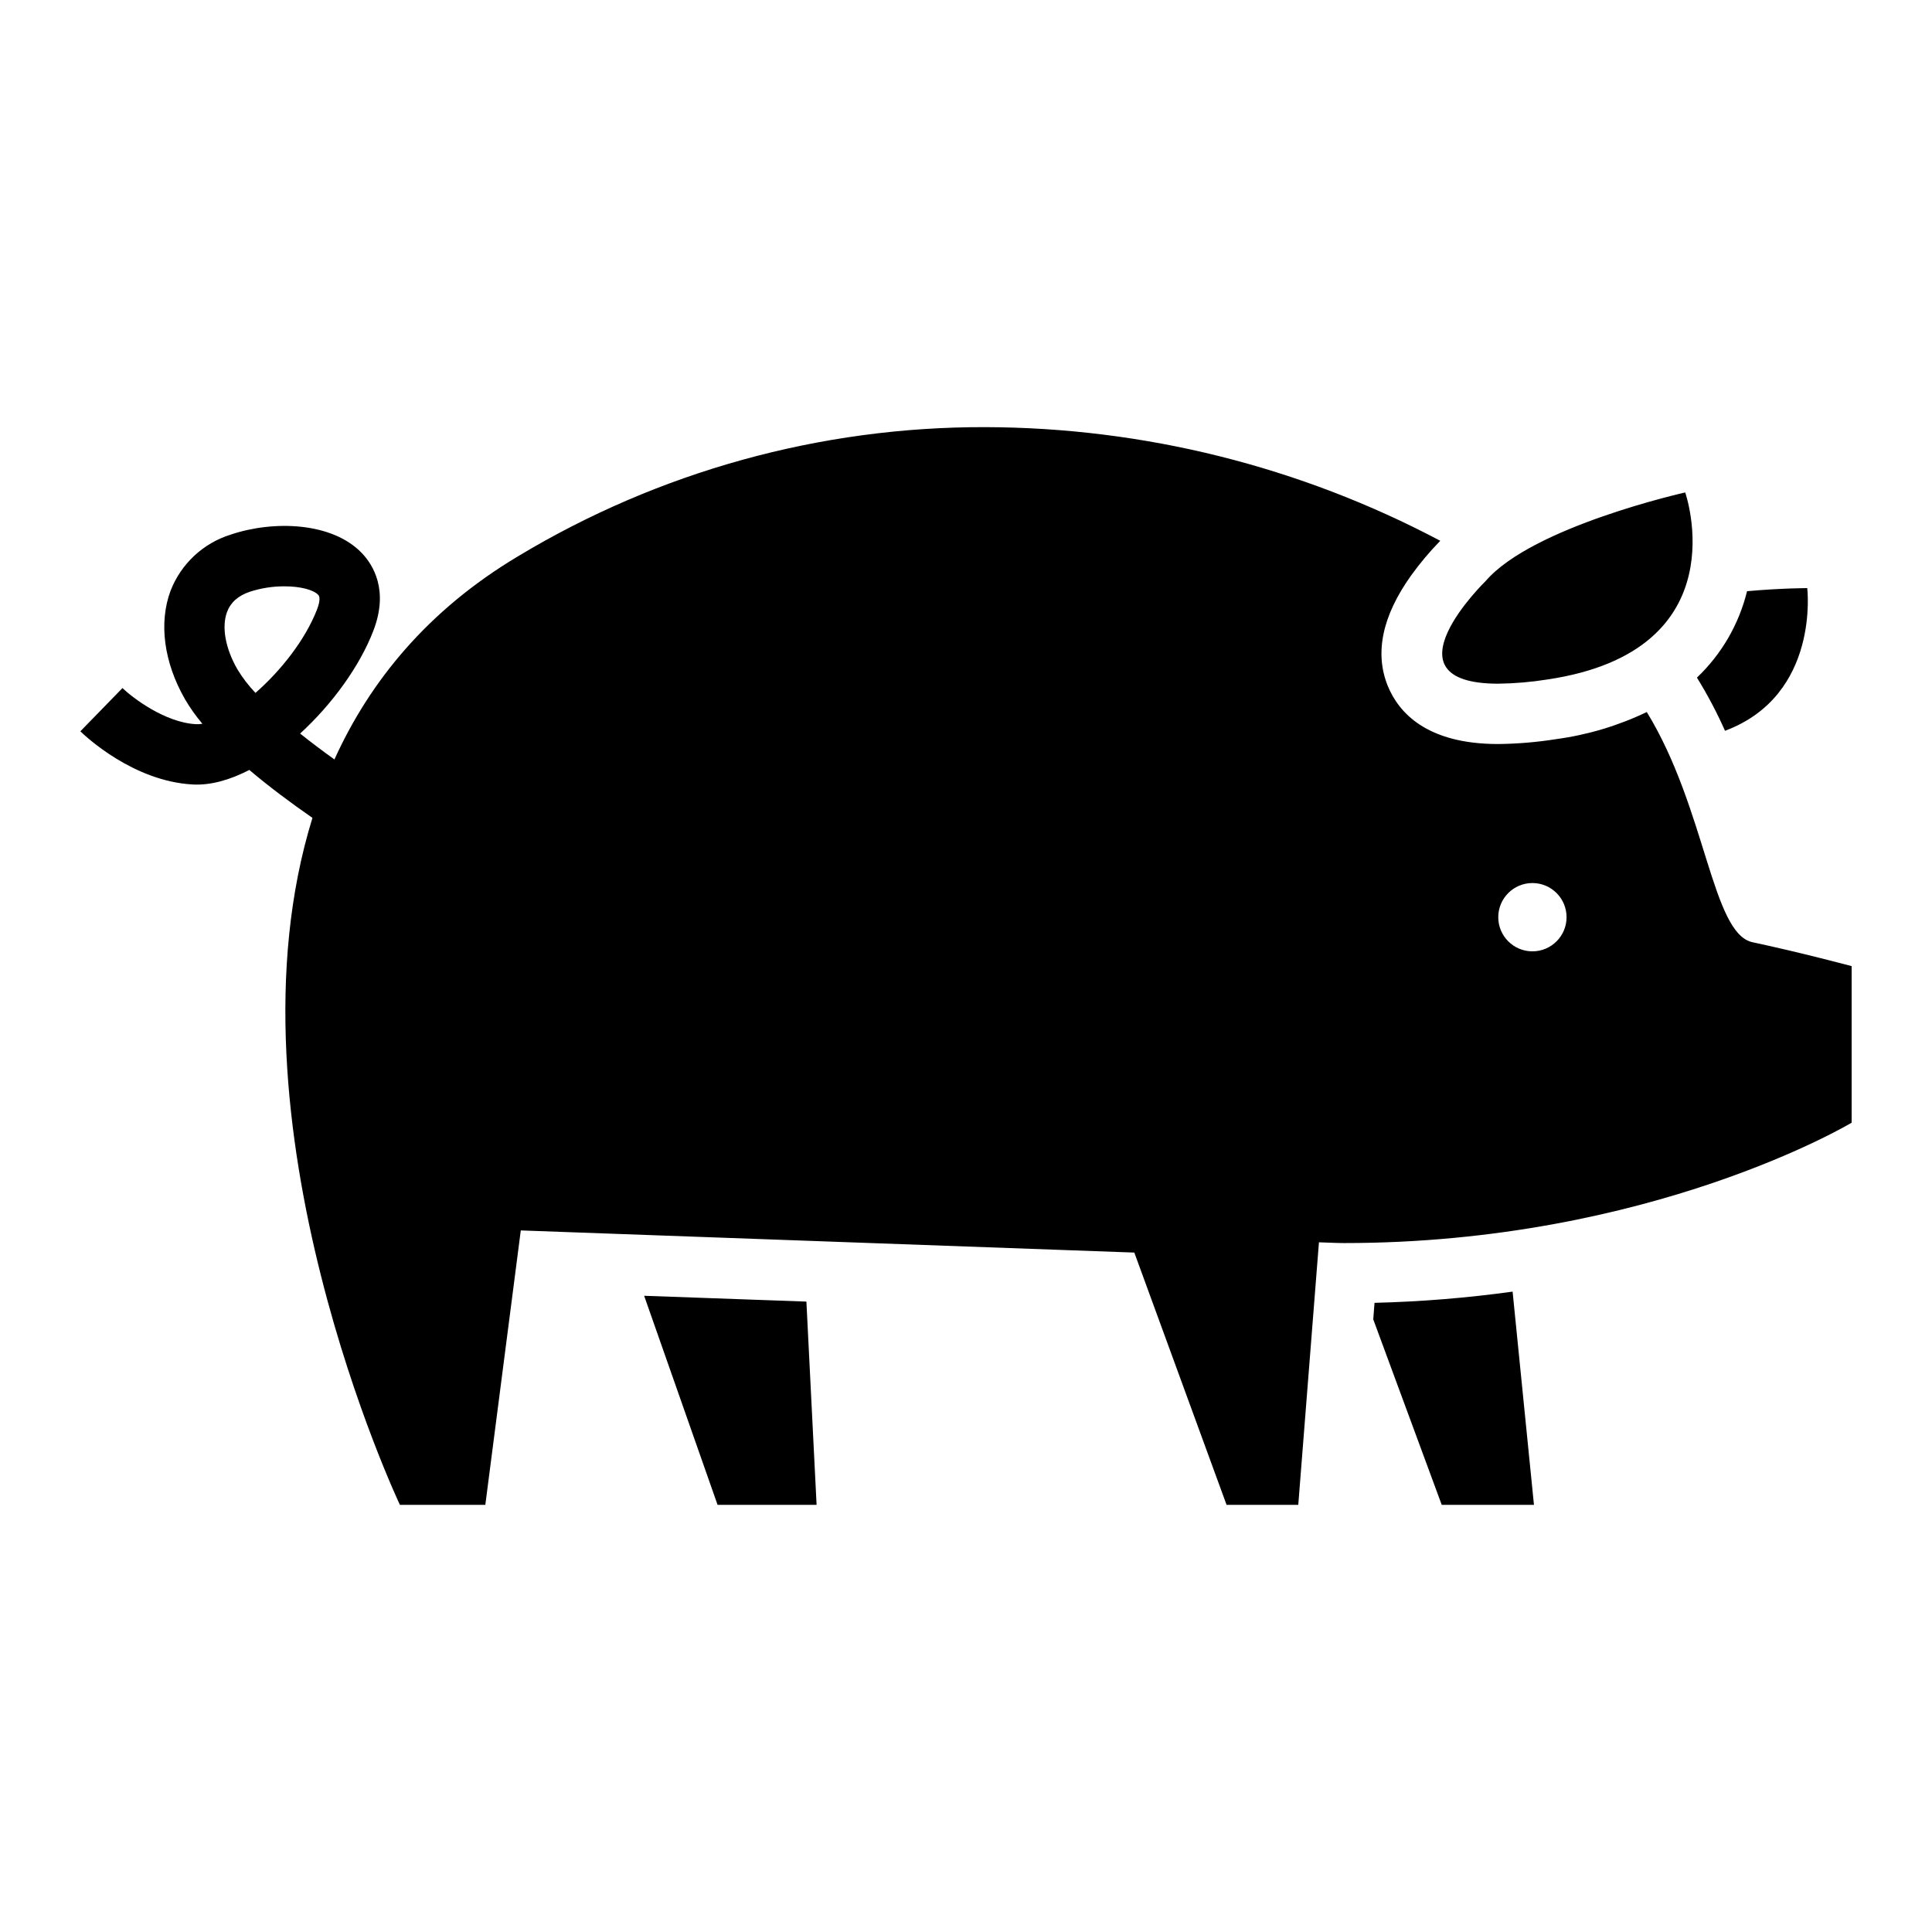
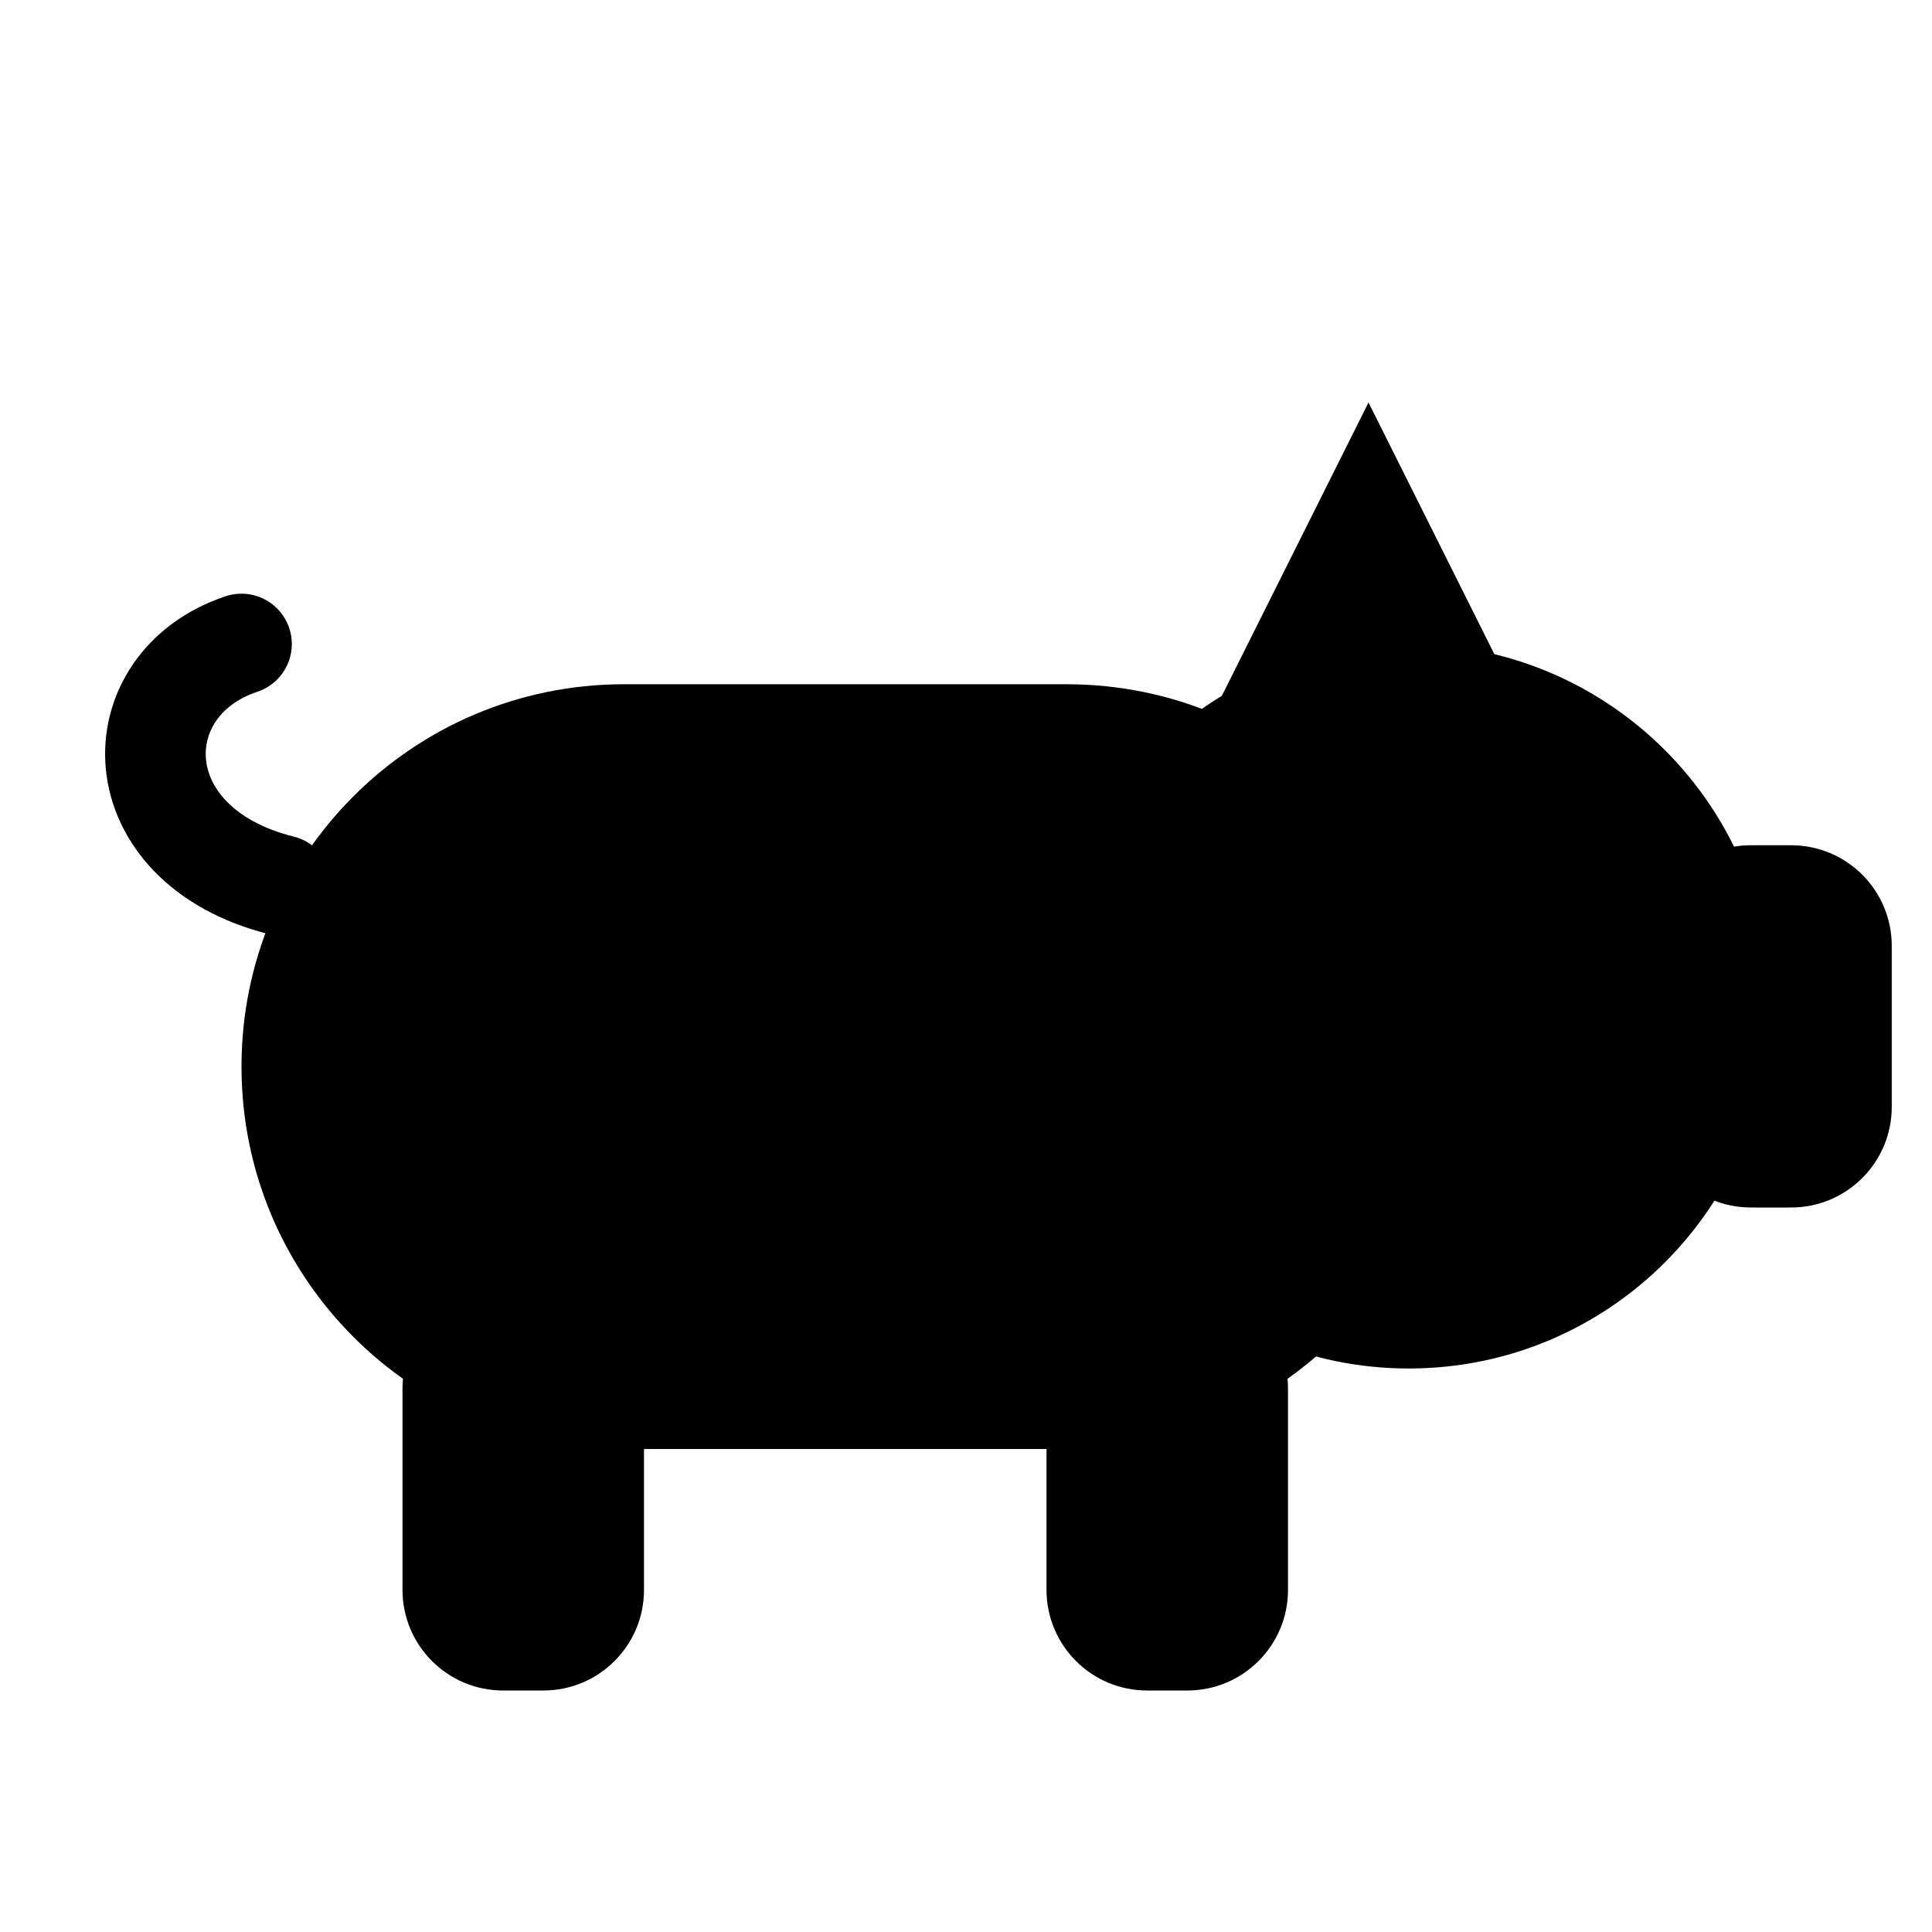
- <svg xmlns="http://www.w3.org/2000/svg" viewBox="0 0 512 512">
-   <path fill="currentColor" d="m213.705 344.935l2.7 53.87h-26.24l-19.46-55.41zm150.56.33l-.34 4.38l18.15 49.16h24.44l-5.66-56.51a326 326 0 0 1-36.57 2.97zm32.79-164.08a90 90 0 0 0 13.05-1.12c51.2-7.62 36.49-49.56 36.49-49.56s-40.36 9-52.83 23.42c.02 0-28.12 27.26 3.31 27.26zm81.85-25.33s-6.81 0-15.92.82a47 47 0 0 1-13.28 22.9a117 117 0 0 1 7.44 14.09c25.25-9.43 21.79-37.81 21.79-37.81zm11.8 100.18v41.49s-53.15 31.9-134.5 31.9c-2.19 0-4.44-.15-6.67-.2l-5.48 69.58h-19l-24.45-66.86l-162.59-5.87l-9.4 72.73h-22.63s-48.15-101.58-23.18-182.06c-5.55-3.84-11.38-8.17-16.73-12.7c-5.13 2.65-10.26 4.11-15 3.85c-15.76-.85-28.37-12.73-29.78-14.09l11.16-11.46c2.6 2.5 11.21 9.13 19.48 9.57a8 8 0 0 0 1.7-.11a46.4 46.4 0 0 1-4.59-6.47c-5.65-9.83-7-20.32-3.84-28.79a25.1 25.1 0 0 1 15.94-14.87c11.29-3.81 26.85-3.35 34.75 4.9c2.94 3.07 7.24 9.84 3 20.7c-3.59 9.29-10.85 19.34-19.36 27.12c2.87 2.3 5.94 4.61 9.09 6.87c9.46-20.85 24.84-39.58 48.52-53.76a238.9 238.9 0 0 1 124-34.31a259.14 259.14 0 0 1 120.54 30.12a81 81 0 0 0-7.77 9.25c-7.6 10.67-9.67 20.49-6.15 29.19c2.85 7 10.23 15.42 29.24 15.42a105 105 0 0 0 15.41-1.3a80.5 80.5 0 0 0 24-7.18c15.75 25.72 17.22 58.67 28 61c12.79 2.72 26.29 6.34 26.29 6.34m-406.69-94.52c.43-1.12 1.05-3.11.32-3.87c-1.32-1.38-4.81-2.26-8.92-2.26a29.2 29.2 0 0 0-9.16 1.42c-3.13 1.05-5.12 2.81-6.09 5.38c-1.46 3.95-.46 9.62 2.75 15.19a36.3 36.3 0 0 0 4.79 6.25c6.66-5.82 13.19-14.04 16.31-22.11m331.14 81.55a9.05 9.05 0 1 0-9.05 9.05a9.05 9.05 0 0 0 9.05-9.05" />
+ <svg xmlns="http://www.w3.org/2000/svg" viewBox="0 0 48 48" fill="currentColor">
+   <rect x="6" y="17" width="30" height="19" rx="9.5" />
+   <circle cx="35" cy="25" r="9" />
+   <rect x="41" y="21" width="6" height="9" rx="2.5" />
+   <path d="M30 18 L34 10 L38 18 Z" />
+   <rect x="10" y="32" width="6" height="10" rx="2.5" />
+   <rect x="26" y="32" width="6" height="10" rx="2.5" />
+   <path d="M7 22 C3 21 3 17 6 16" fill="none" stroke="currentColor" stroke-width="2.5" stroke-linecap="round" stroke-linejoin="round" />
</svg>
